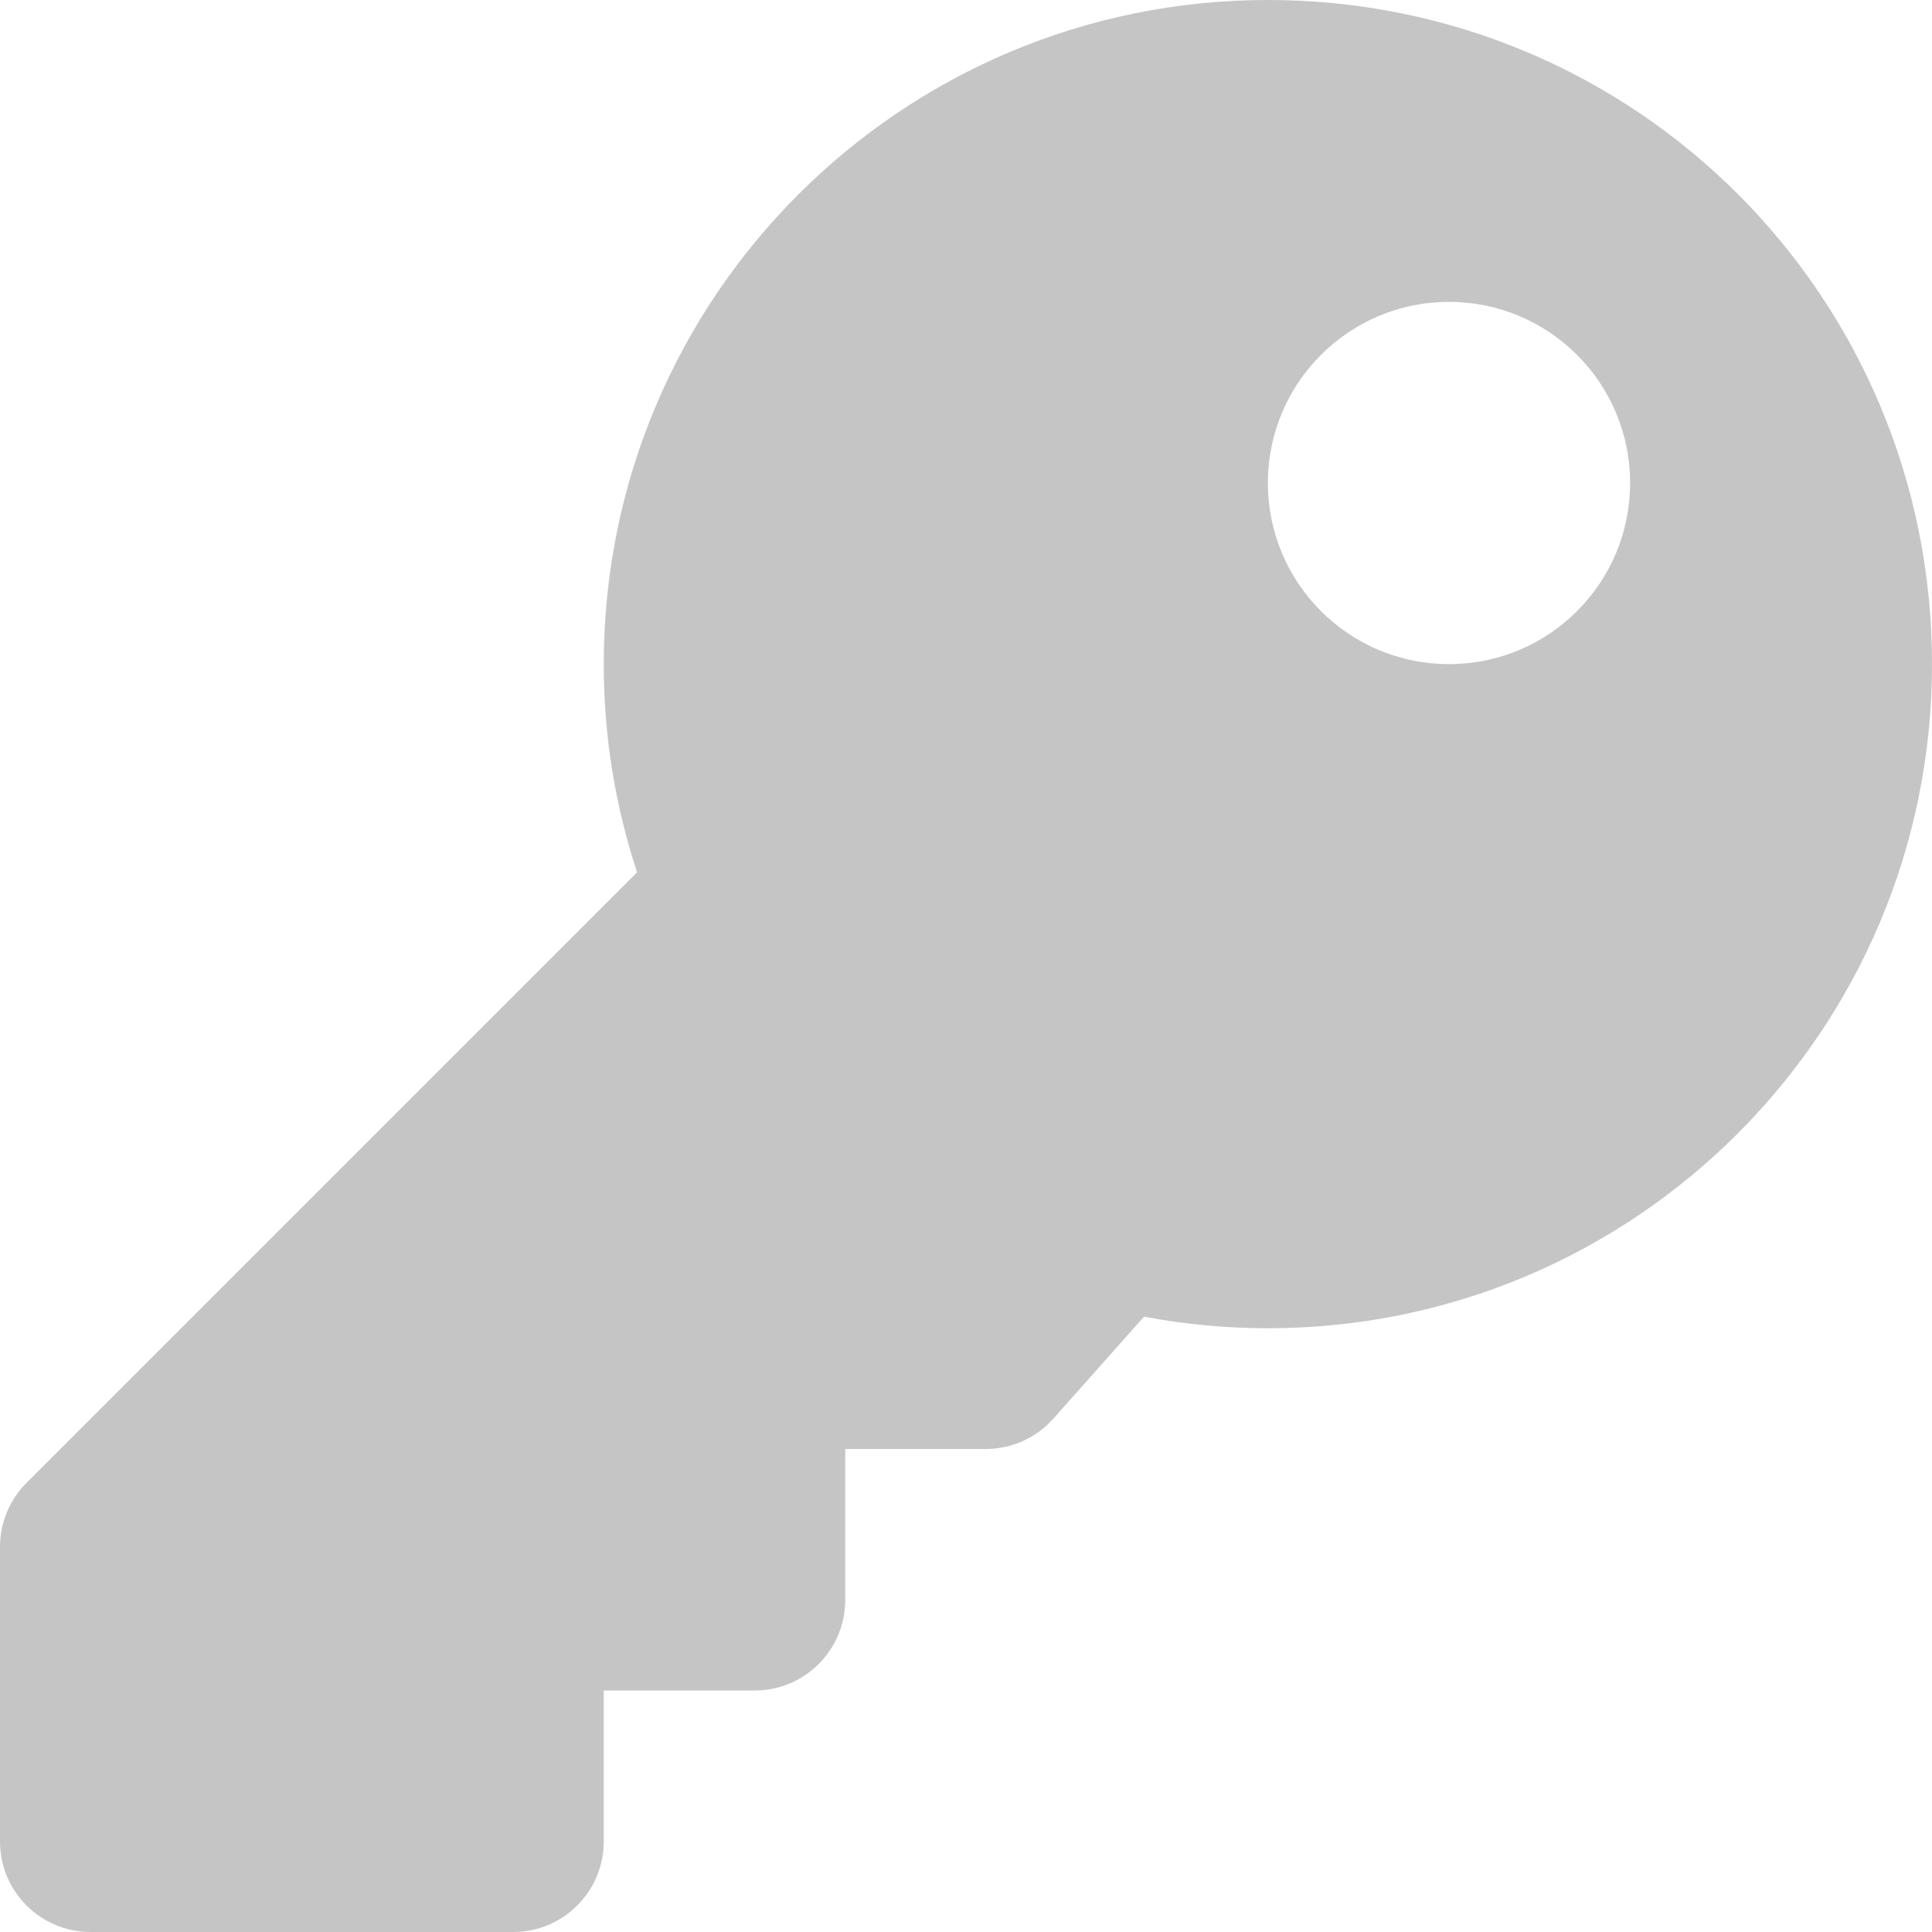
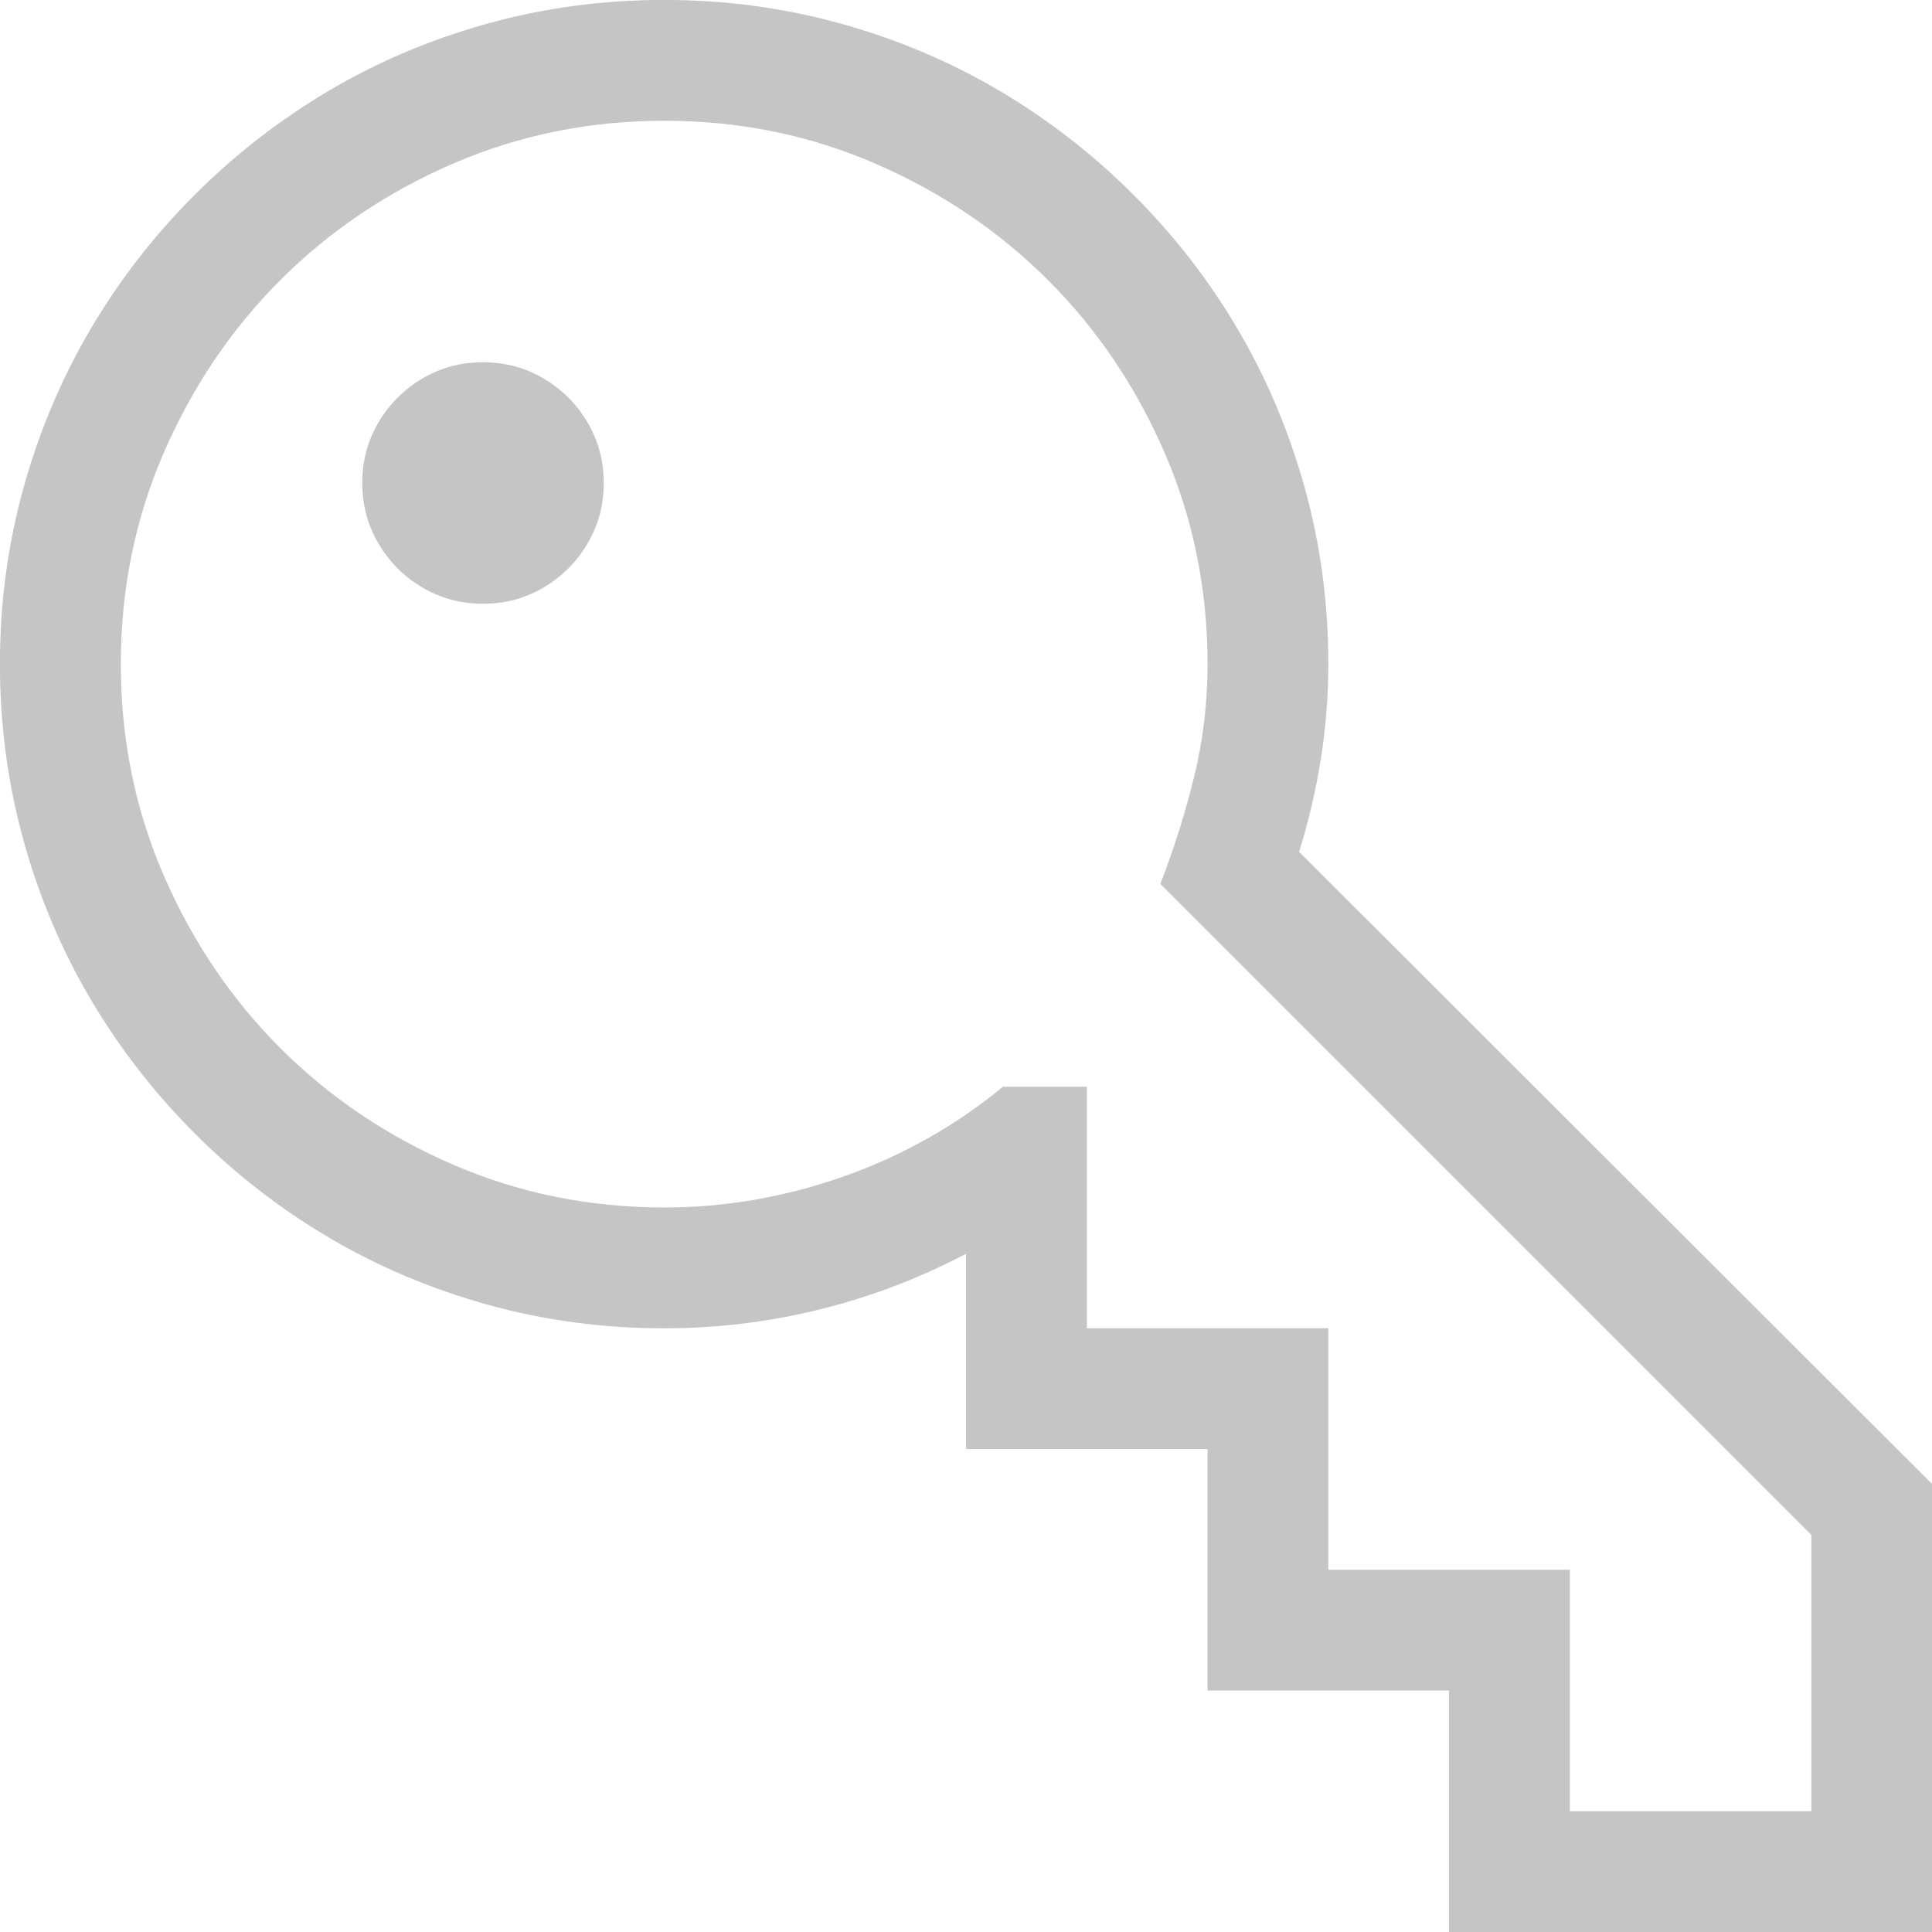
- <svg xmlns="http://www.w3.org/2000/svg" viewBox="0 0 512 512">
-   <path fill="#C5C5C5" d="M512 176.001C512 273.203 433.202 352 336 352c-11.22 0-22.19-1.062-32.827-3.069l-24.012 27.014A23.999 23.999 0 0 1 261.223 384H224v40c0 13.255-10.745 24-24 24h-40v40c0 13.255-10.745 24-24 24H24c-13.255 0-24-10.745-24-24v-78.059c0-6.365 2.529-12.47 7.029-16.971l161.802-161.802C163.108 213.814 160 195.271 160 176 160 78.798 238.797.001 335.999 0 433.488-.001 512 78.511 512 176.001zM336 128c0 26.51 21.49 48 48 48s48-21.49 48-48-21.49-48-48-48-48 21.49-48 48z" />
+ <svg xmlns="http://www.w3.org/2000/svg" version="1.1" width="32" height="32" viewBox="0 0 32 32">
+   <path fill="#C5C5C5" d="M32 24.578v7.422h-8v-4h-4v-4h-4v-3.234q-1.156 0.609-2.422 0.922t-2.578 0.313q-1.516 0-2.922-0.391t-2.625-1.109-2.227-1.727-1.727-2.227-1.109-2.625-0.391-2.922 0.391-2.922 1.109-2.625 1.727-2.227 2.227-1.727 2.625-1.109 2.922-0.391 2.922 0.391 2.625 1.109 2.227 1.727 1.727 2.227 1.109 2.625 0.391 2.922q0 0.797-0.125 1.578t-0.359 1.531zM30 25.422l-10.781-10.781q0.344-0.891 0.563-1.789t0.219-1.852q0-1.859-0.711-3.5t-1.93-2.859-2.859-1.93-3.5-0.711-3.5 0.711-2.859 1.93-1.93 2.859-0.711 3.5 0.711 3.5 1.93 2.859 2.859 1.93 3.5 0.711q1.516 0 2.977-0.516t2.633-1.484h1.391v4h4v4h4v4h4v-4.578zM8 6q0.422 0 0.781 0.156t0.633 0.43 0.43 0.633 0.156 0.781-0.156 0.781-0.43 0.633-0.633 0.43-0.781 0.156-0.781-0.156-0.633-0.43-0.43-0.633-0.156-0.781 0.156-0.781 0.43-0.633 0.633-0.43 0.781-0.156z" />
</svg>
